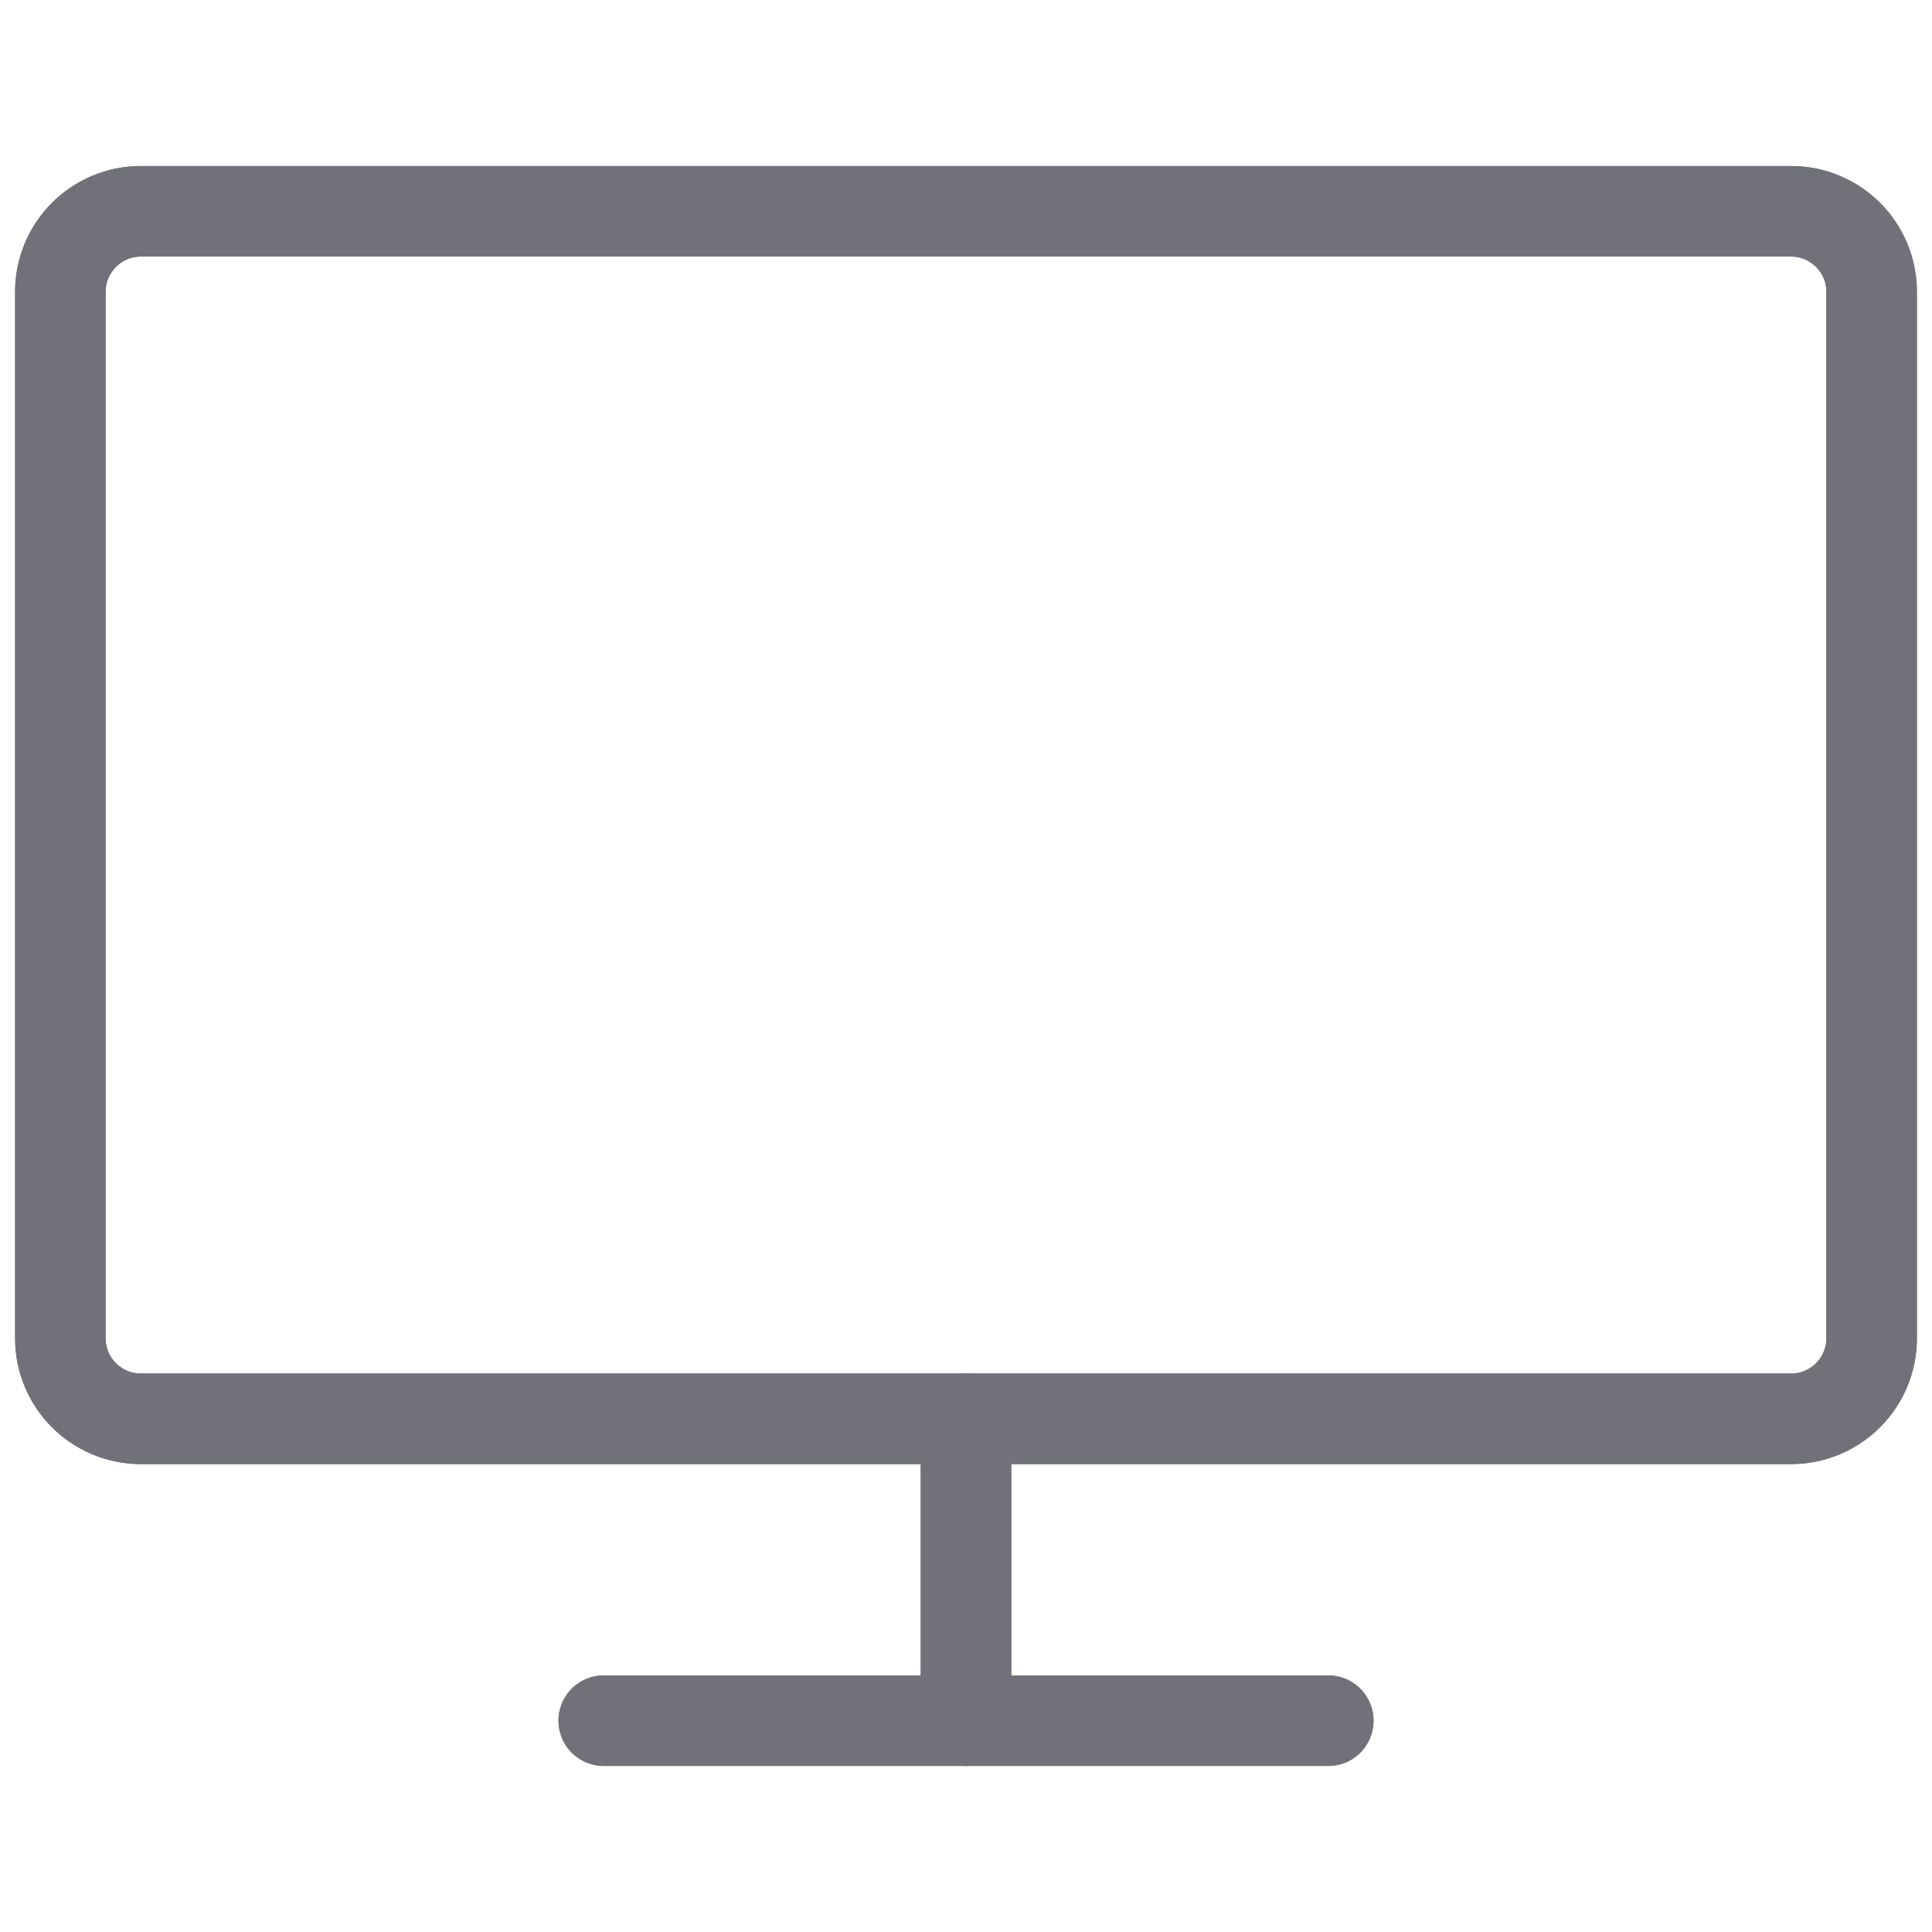
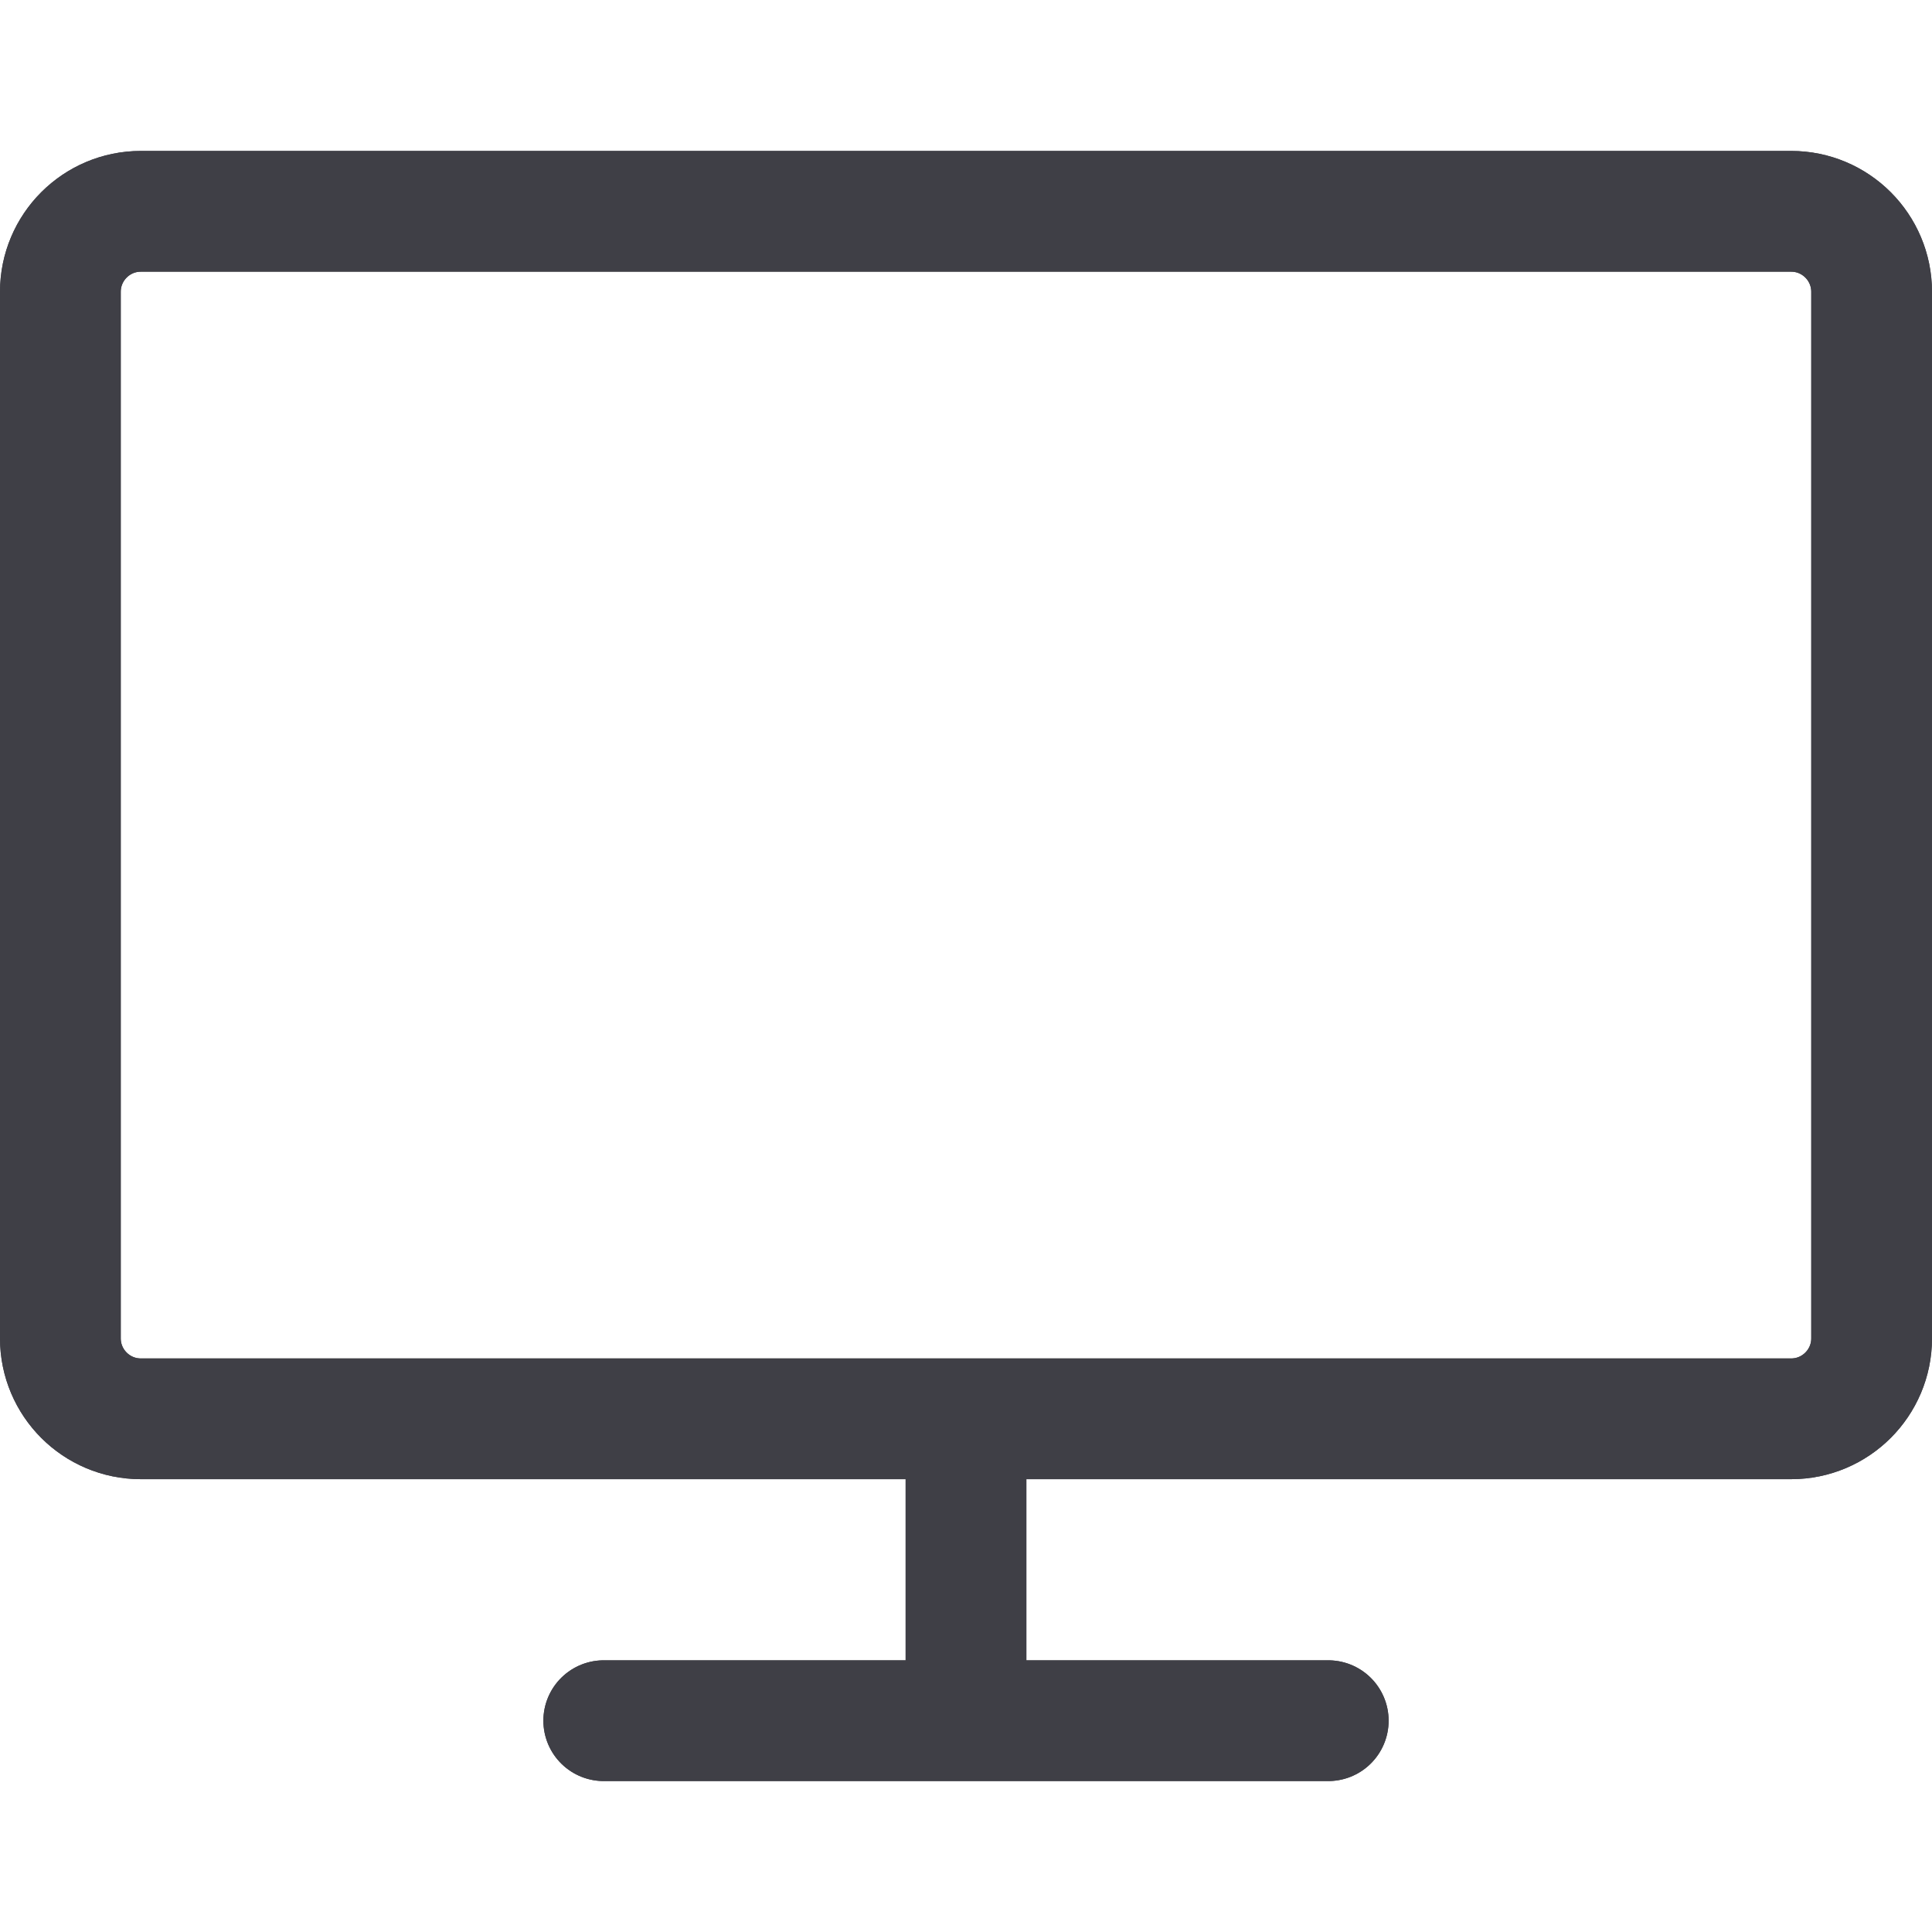
- <svg xmlns="http://www.w3.org/2000/svg" width="32" height="32" viewBox="0 0 32 32" fill="none">
-   <path d="M29.667 3.5H2.333C1.597 3.5 1 4.097 1 4.833V22.167C1 22.903 1.597 23.5 2.333 23.5H29.667C30.403 23.5 31 22.903 31 22.167V4.833C31 4.097 30.403 3.5 29.667 3.5Z" stroke="#71717A" stroke-width="1.5" stroke-linecap="round" stroke-linejoin="round" />
-   <path d="M10 28.5H22" stroke="#71717A" stroke-width="1.5" stroke-linecap="round" stroke-linejoin="round" />
-   <path d="M16 23.5V28.5" stroke="#71717A" stroke-width="1.5" stroke-linecap="round" stroke-linejoin="round" />
-   <path d="M29.667 3.5H2.333C1.597 3.5 1 4.097 1 4.833V22.167C1 22.903 1.597 23.5 2.333 23.5H29.667C30.403 23.5 31 22.903 31 22.167V4.833C31 4.097 30.403 3.5 29.667 3.5Z" stroke="#71717A" stroke-width="1.5" stroke-linecap="round" stroke-linejoin="round" />
-   <path d="M10 28.5H22" stroke="#71717A" stroke-width="1.5" stroke-linecap="round" stroke-linejoin="round" />
-   <path d="M16 23.5V28.5" stroke="#71717A" stroke-width="1.5" stroke-linecap="round" stroke-linejoin="round" />
+ <svg xmlns="http://www.w3.org/2000/svg" width="32" height="32" fill="none" viewBox="0 0 32 32">
+   <path stroke="#3F3F46" stroke-linecap="round" stroke-linejoin="round" stroke-width="2" d="M29.667 3.5H2.333C1.597 3.5 1 4.097 1 4.834v17.333c0 .736.597 1.333 1.333 1.333h27.334c.736 0 1.333-.597 1.333-1.333V4.834c0-.737-.597-1.334-1.333-1.334ZM10 28.5h12M16 23.5v5" />
+   <path stroke="#3F3F46" stroke-linecap="round" stroke-linejoin="round" stroke-width="2" d="M29.667 3.5H2.333C1.597 3.5 1 4.097 1 4.834v17.333c0 .736.597 1.333 1.333 1.333h27.334c.736 0 1.333-.597 1.333-1.333V4.834c0-.737-.597-1.334-1.333-1.334ZM10 28.5h12M16 23.5v5" />
</svg>
